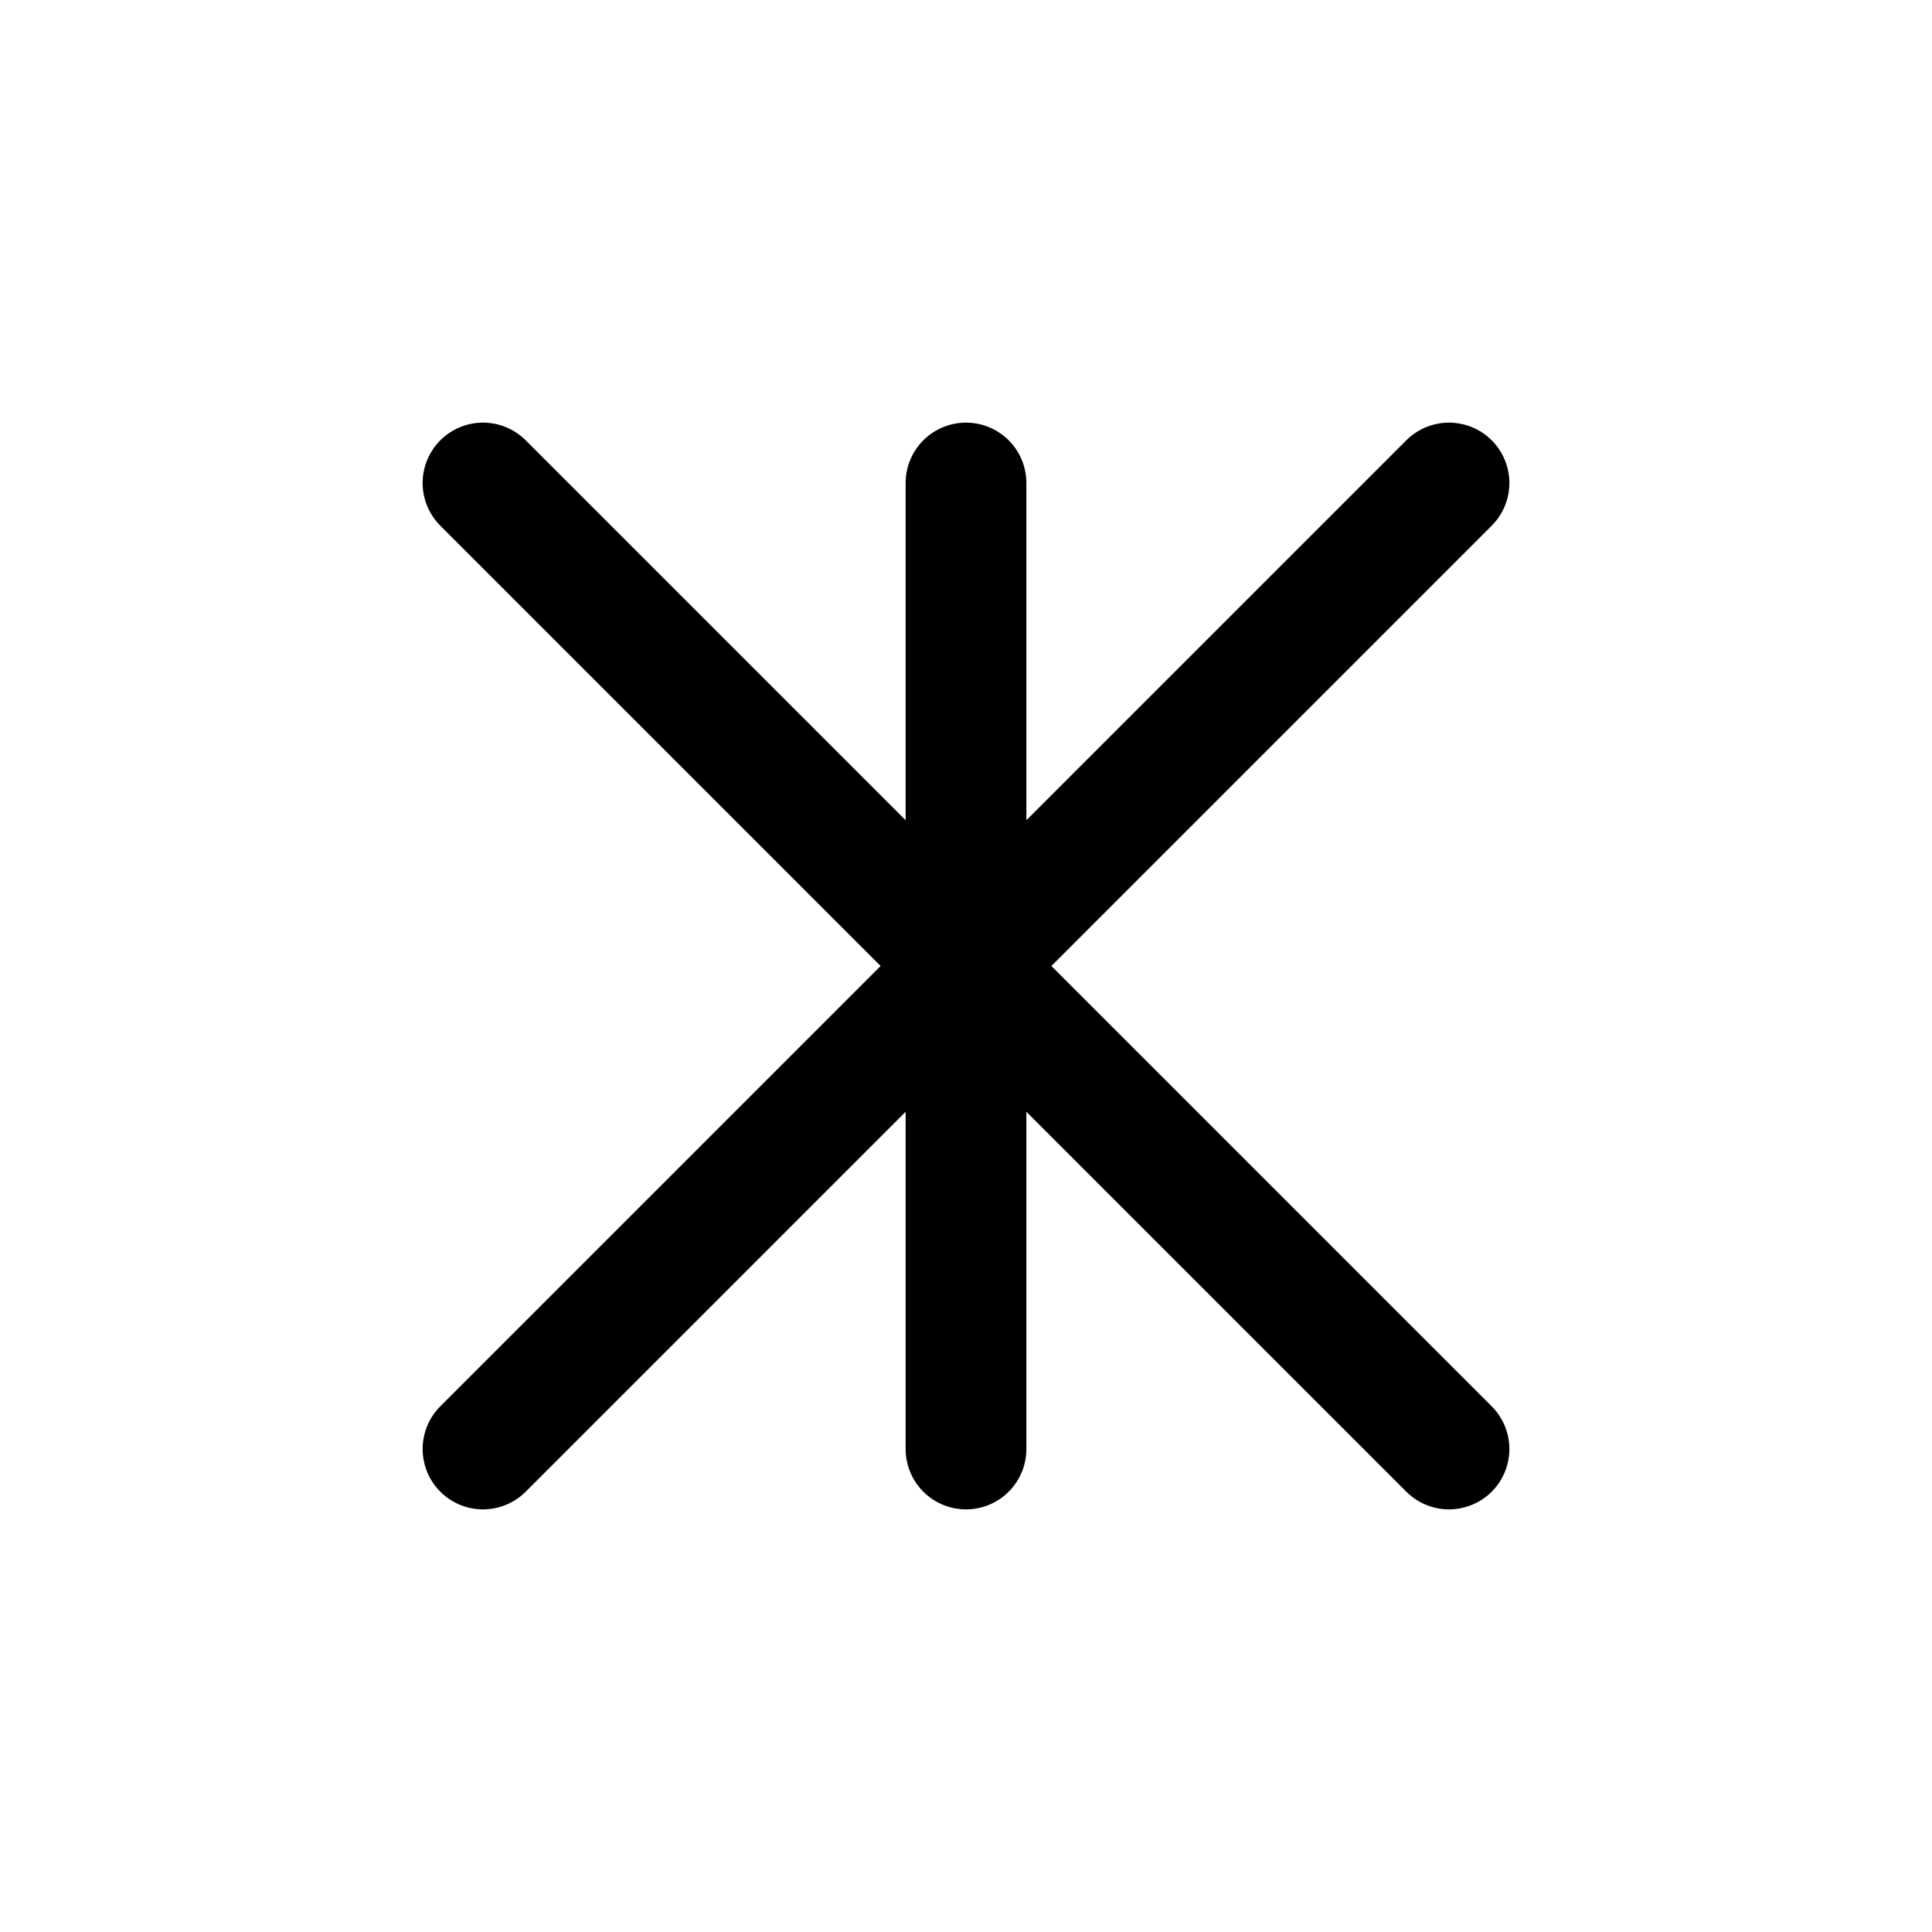
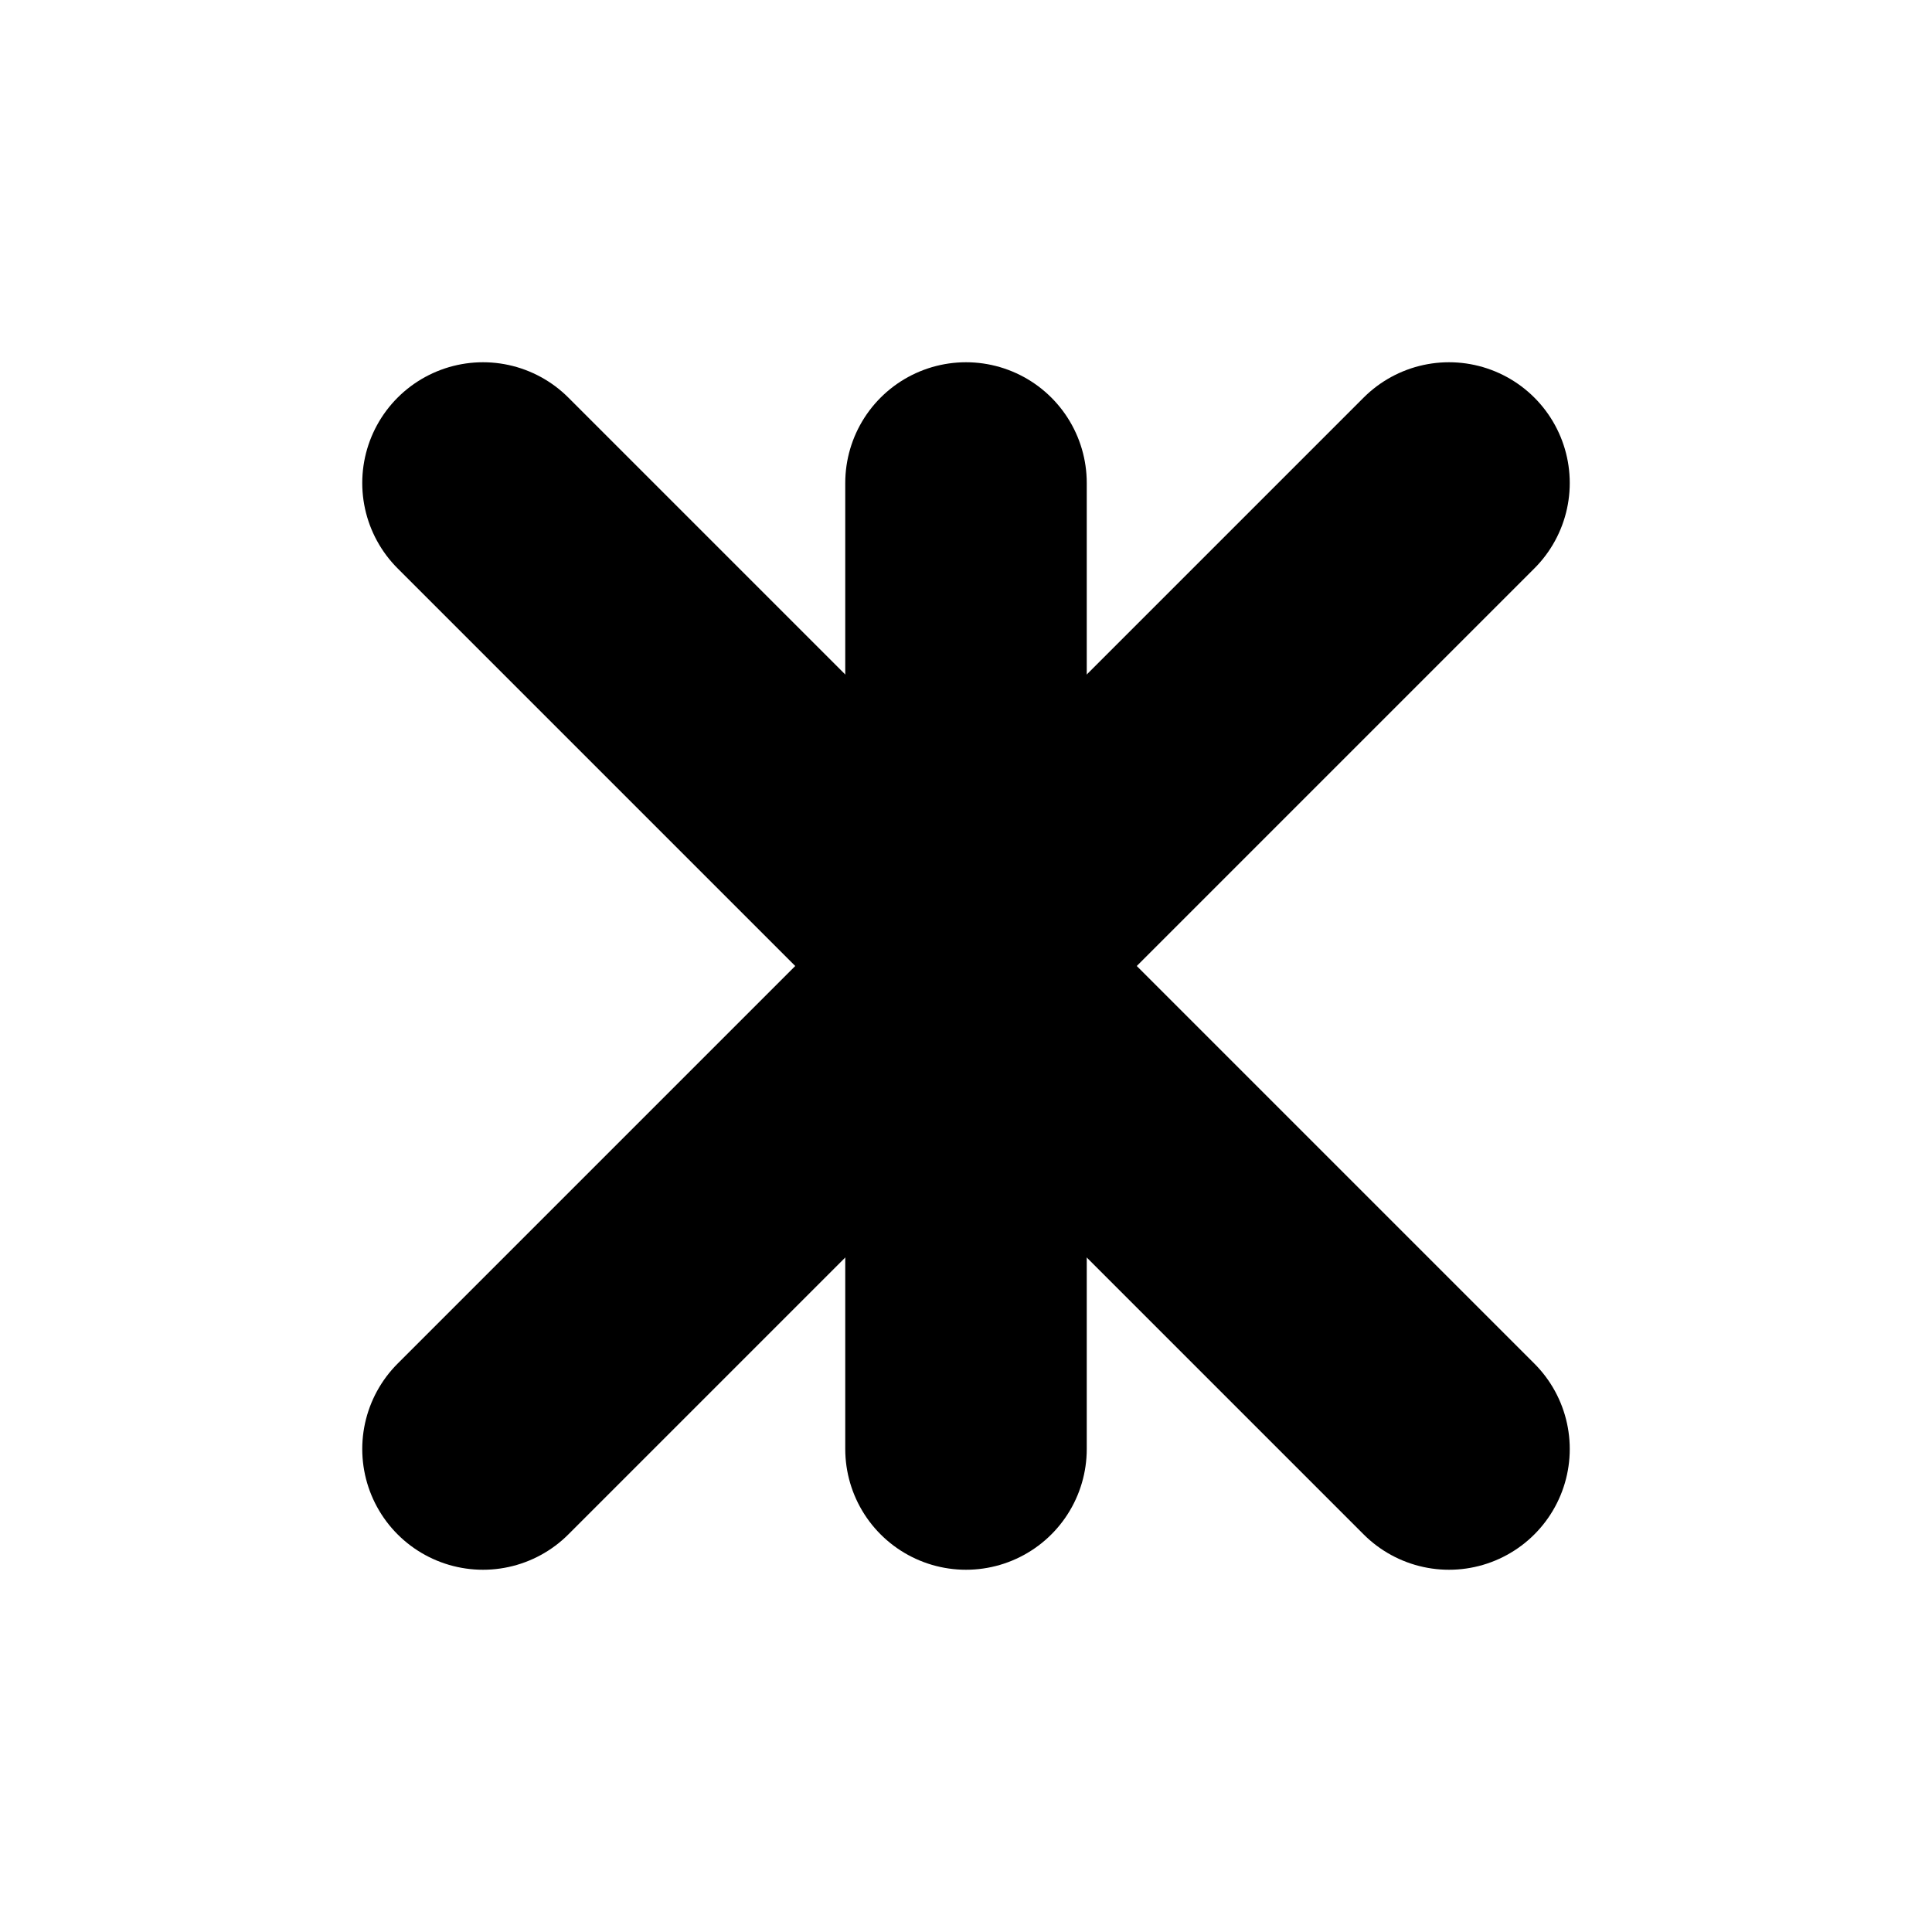
- <svg xmlns="http://www.w3.org/2000/svg" width="512" height="512" viewBox="0 0 512 512" fill="none">
-   <path d="M128 128L256 256M256 256L384 128M256 256L128 384M256 256L384 384M256 128L256 384" stroke="black" stroke-width="32" stroke-linecap="round" stroke-linejoin="round" />
+ <svg xmlns="http://www.w3.org/2000/svg" width="16" height="16" viewBox="0 0 16 16" fill="none">
+   <g stroke="black" stroke-width="2" stroke-linecap="round" stroke-linejoin="round">
+     <line x1="4" y1="4" x2="12" y2="12" />
+     <line x1="12" y1="4" x2="4" y2="12" />
+     <line x1="8" y1="4" x2="8" y2="12" />
+   </g>
</svg>
